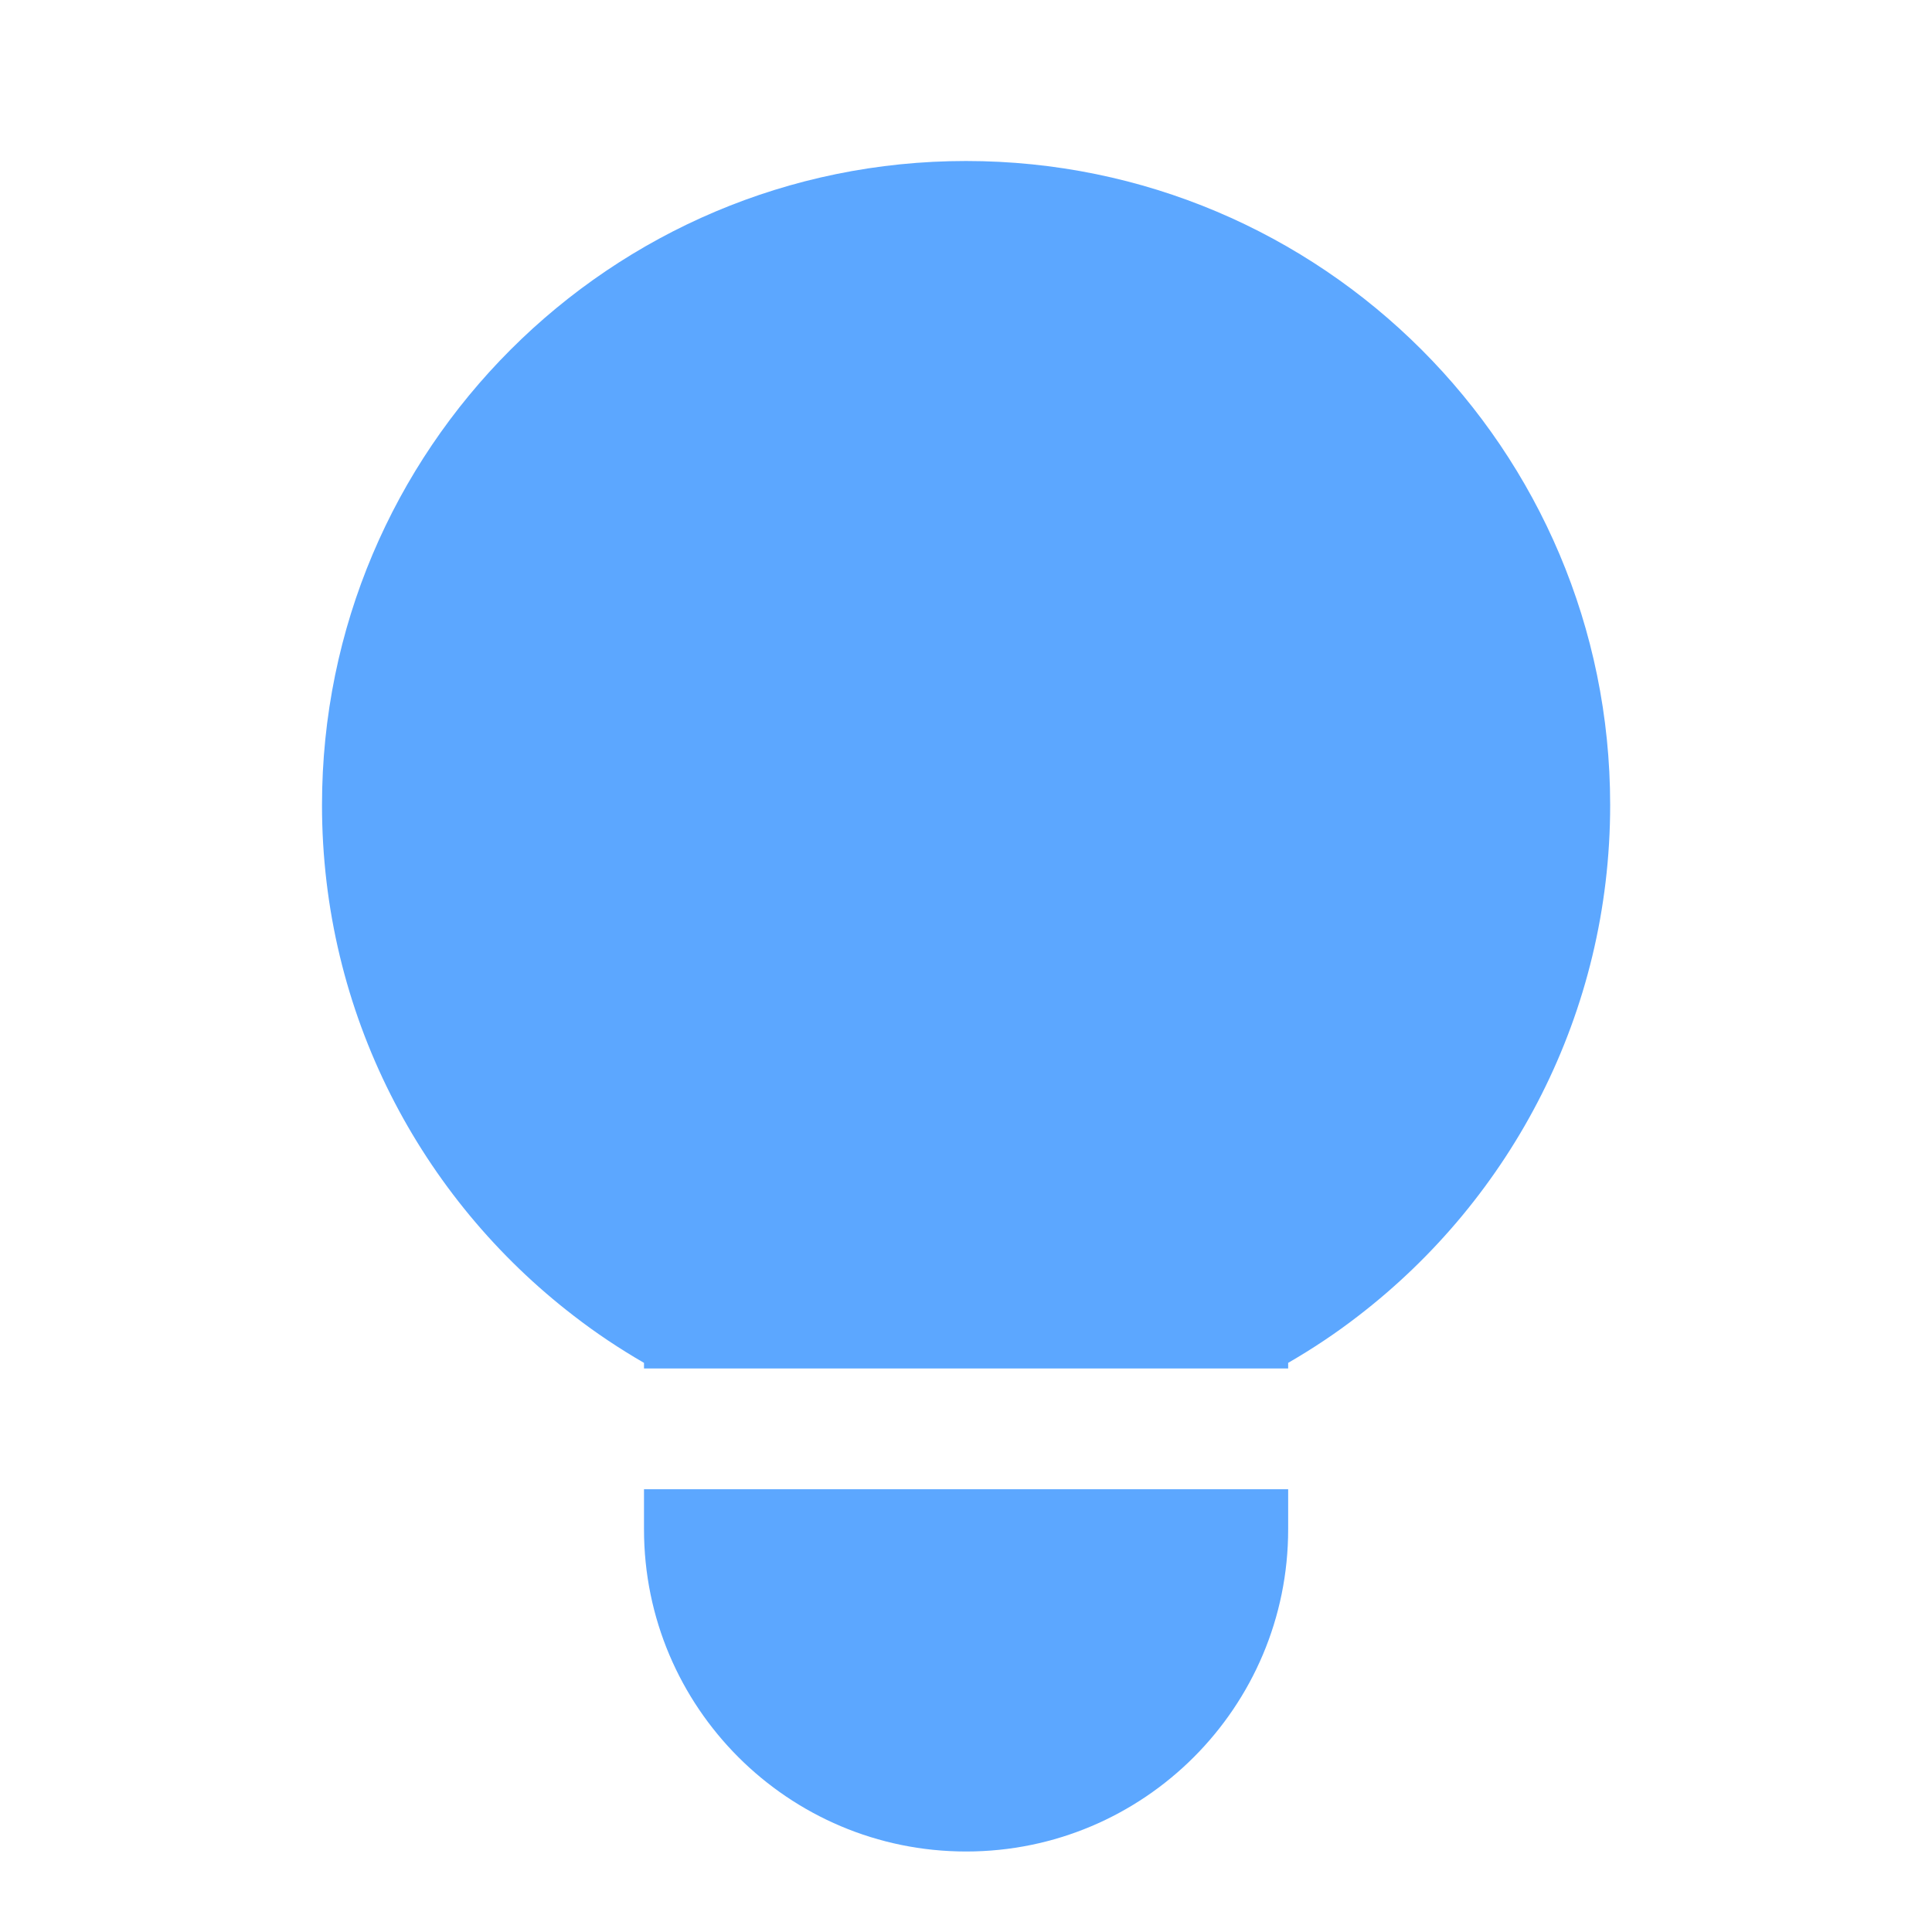
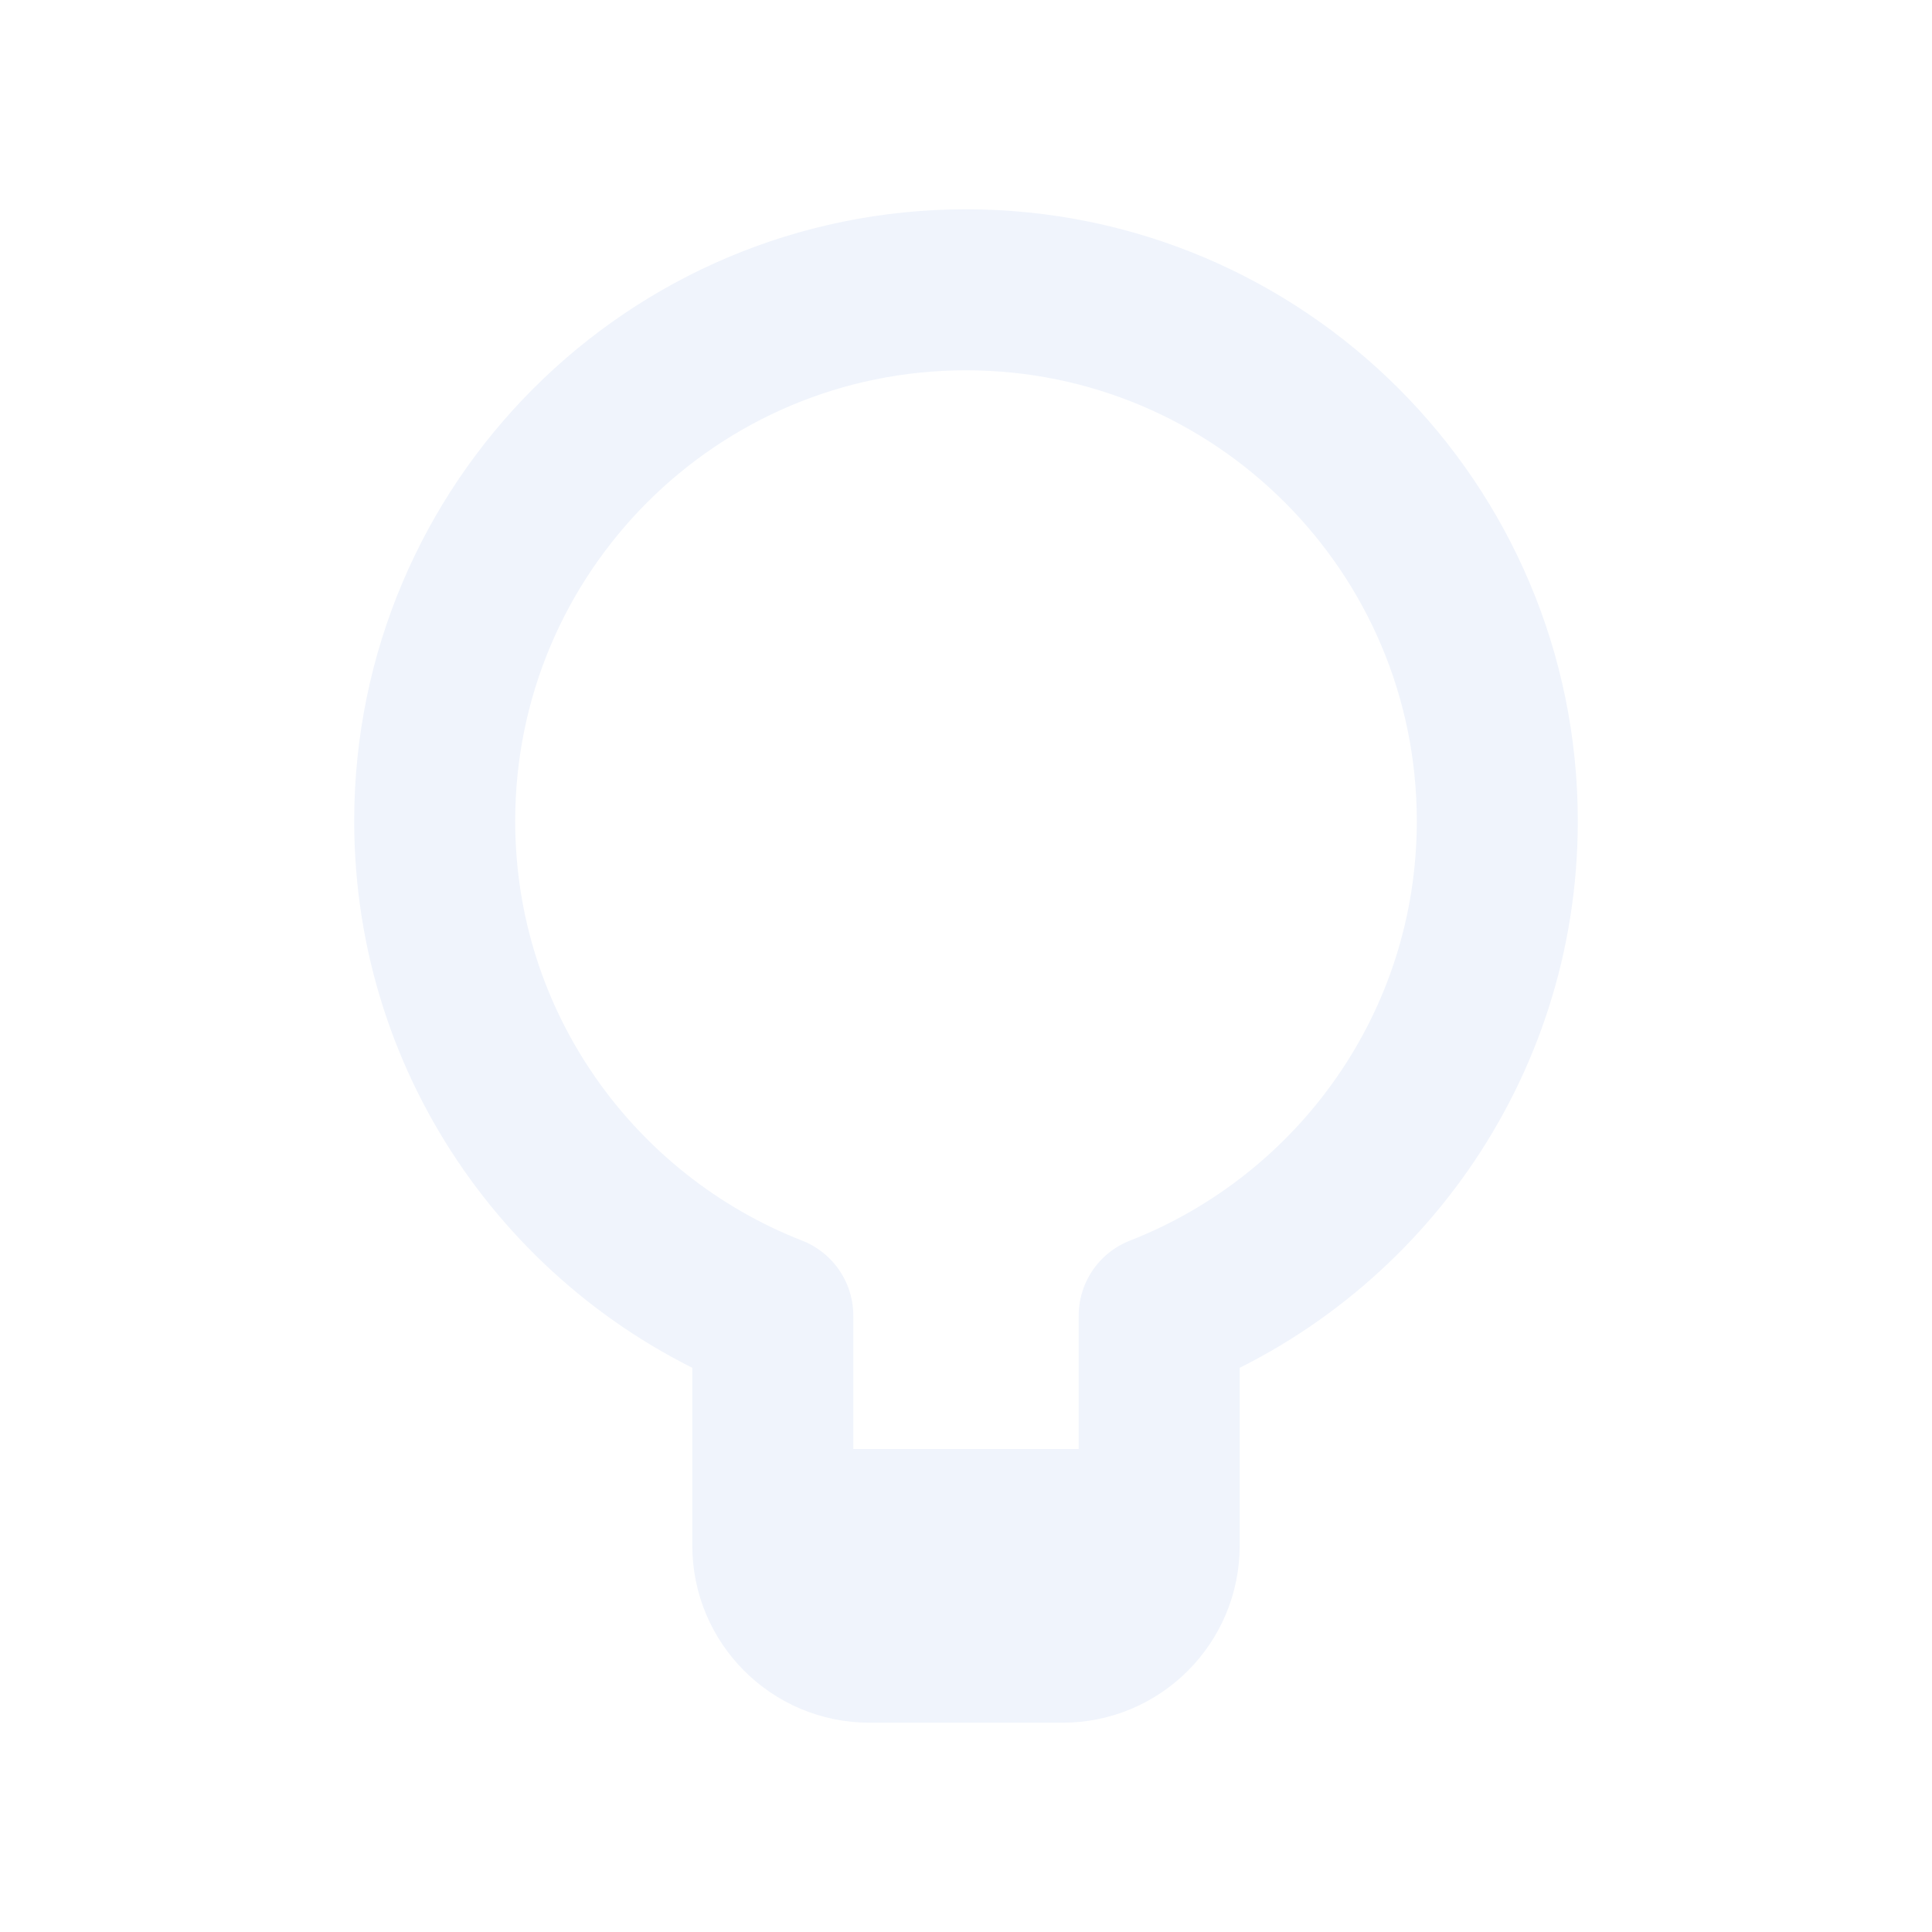
- <svg xmlns="http://www.w3.org/2000/svg" width="12" height="12" viewBox="0 0 12 12" fill="none">
-   <path d="M2 5C2 2.791 3.791 1 6 1C8.21 1 10.001 2.791 10.001 5C10.001 6.293 9.387 7.442 8.437 8.173C8.299 8.28 8.153 8.377 8.001 8.465V8.5H4V8.465C3.848 8.377 3.702 8.28 3.564 8.173C2.613 7.442 2 6.293 2 5Z" fill="#5CA7FF" />
-   <path d="M4 9.25V9.499C4 10.604 4.896 11.5 6.001 11.5C7.105 11.5 8.001 10.604 8.001 9.499V9.25H4Z" fill="#5CA7FF" />
+ <svg xmlns="http://www.w3.org/2000/svg" width="24" height="24" viewBox="0 0 24 24" fill="none">
+   <path id="Vector" d="M18.6 10.2C18.6 6.555 15.645 3.6 12 3.6C8.355 3.6 5.4 6.555 5.4 10.2C5.4 12.997 7.144 15.382 9.6 16.343V19.2C9.6 19.862 10.138 20.4 10.8 20.4H13.2C13.863 20.4 14.4 19.862 14.4 19.2V16.343C16.857 15.382 18.6 12.997 18.6 10.2Z" stroke="#F0F4FC" stroke-width="2" stroke-linecap="round" stroke-linejoin="round" />
+   <path id="Vector_2" d="M9.6 18H14.4V19.2C14.4 19.862 13.862 20.4 13.2 20.4H10.8C10.137 20.4 9.6 19.862 9.6 19.2V18Z" fill="#F0F4FC" />
</svg>
